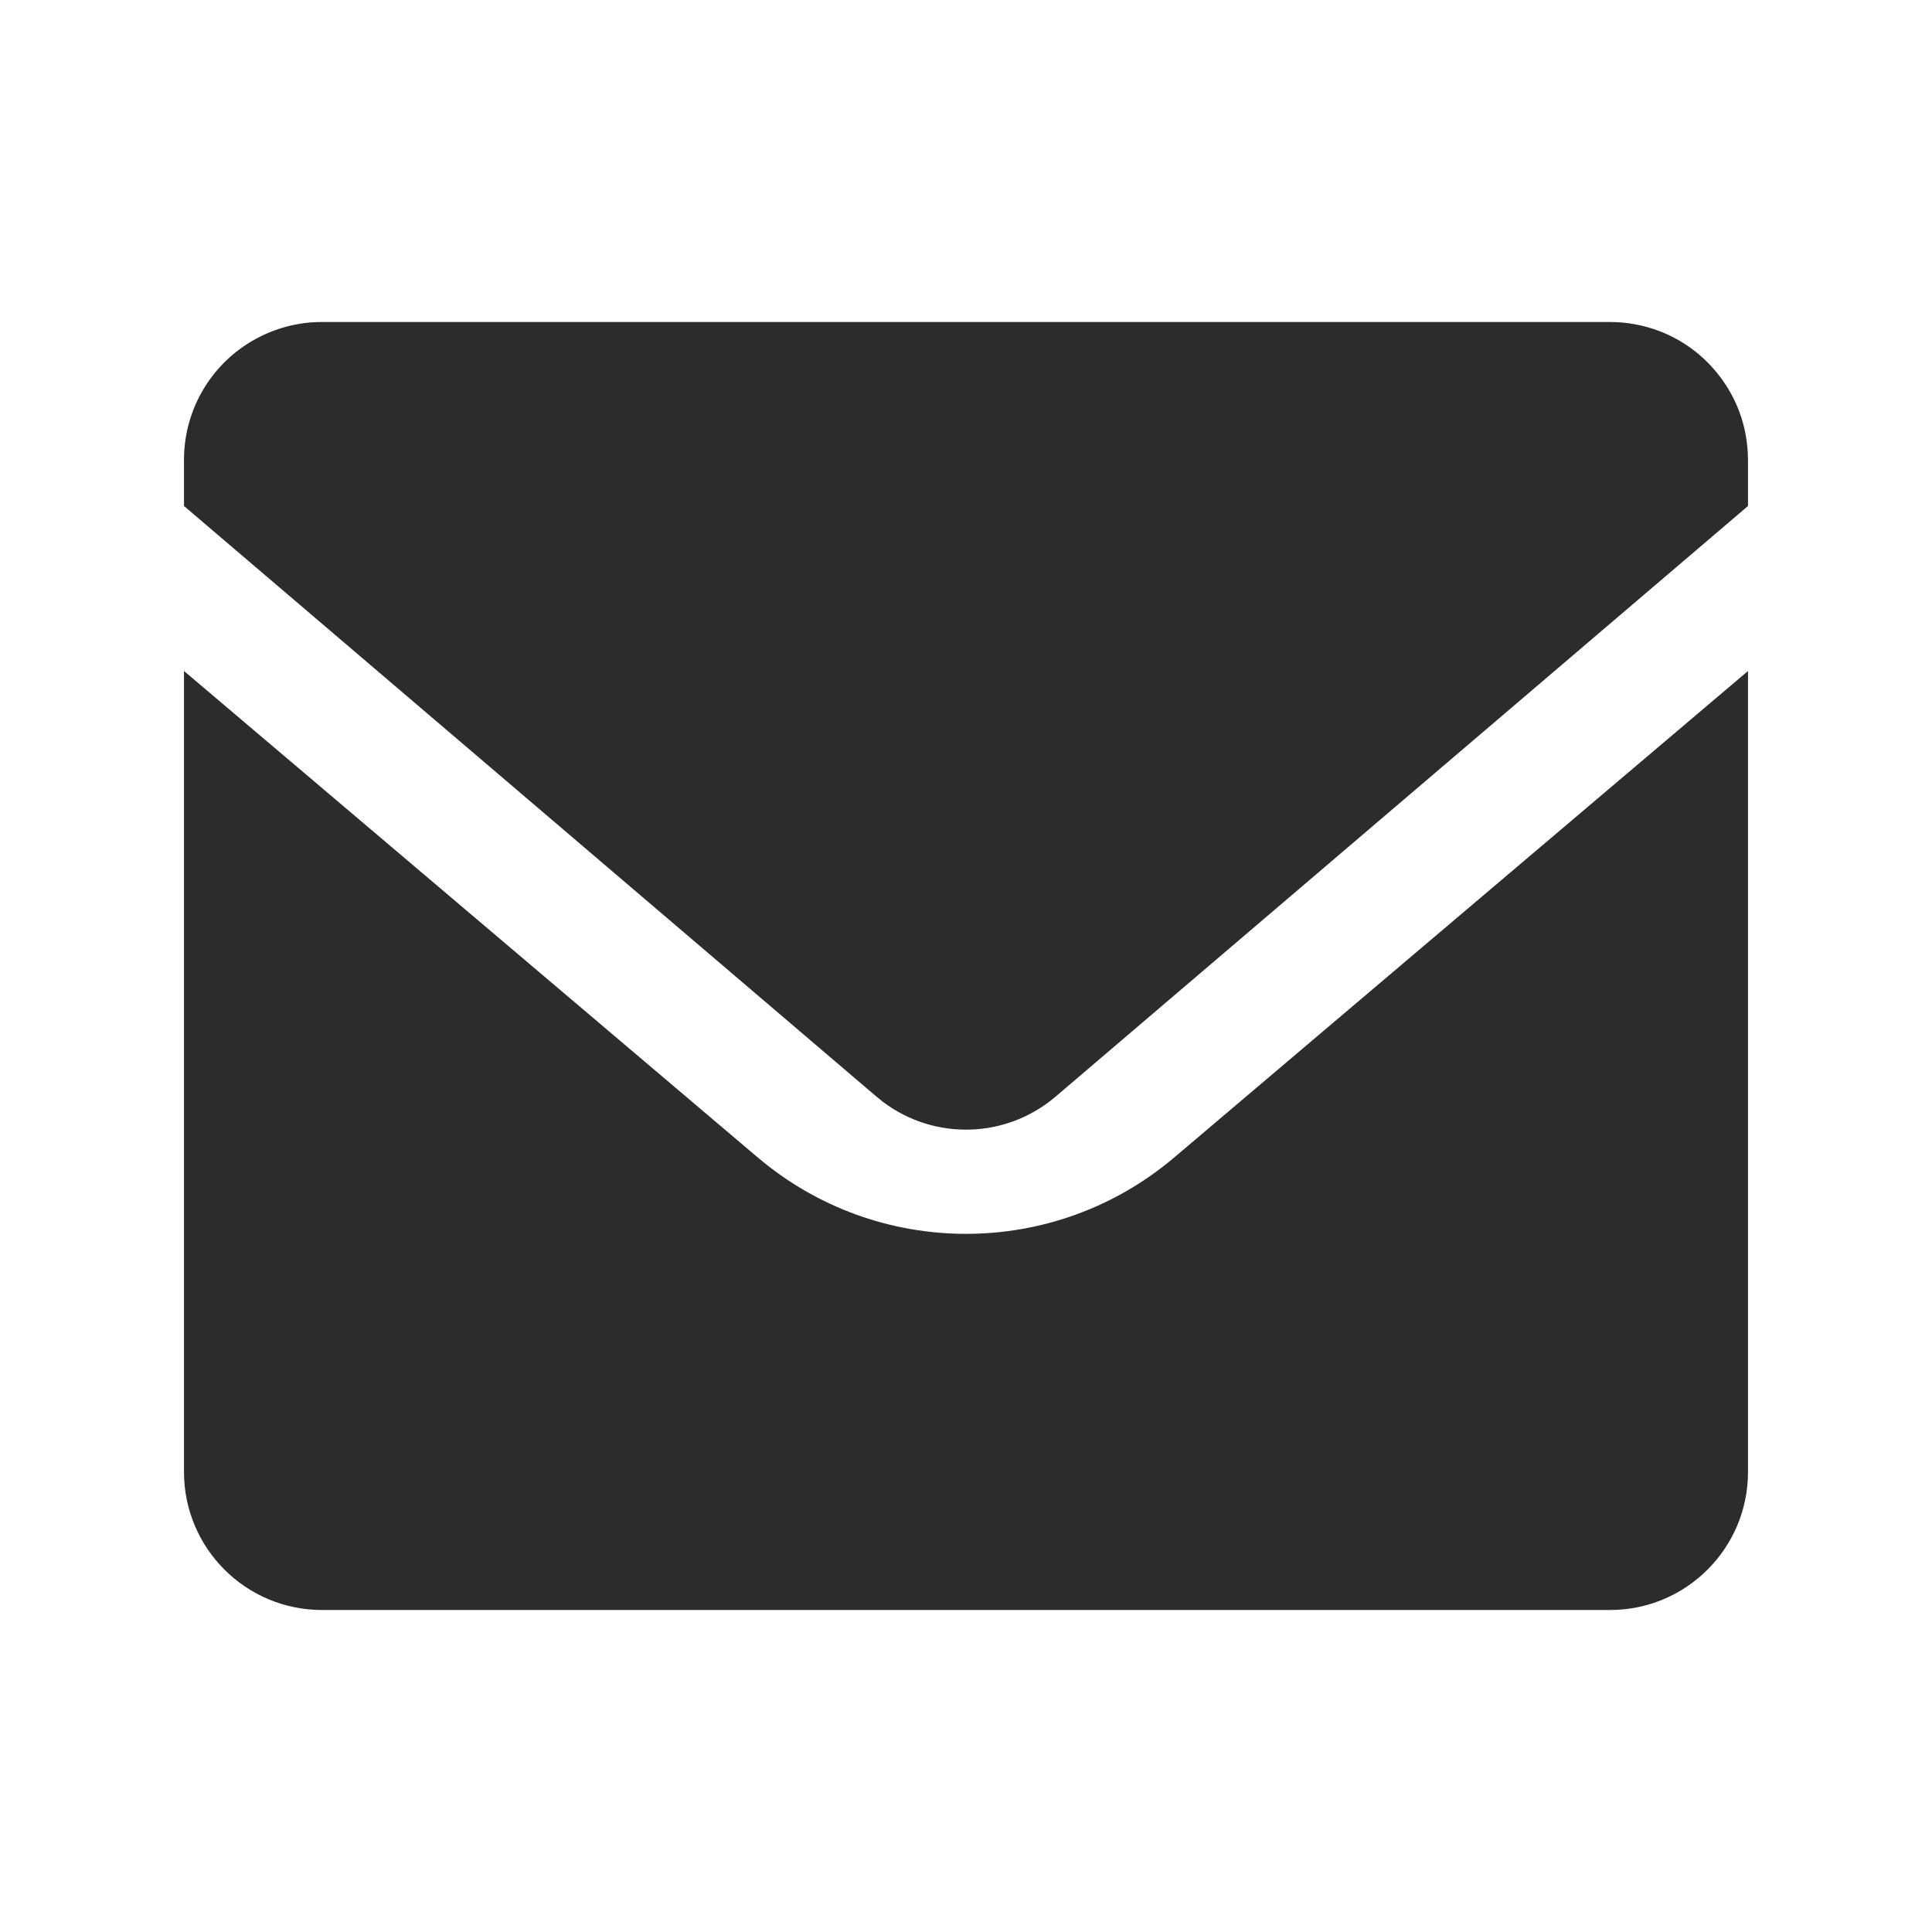
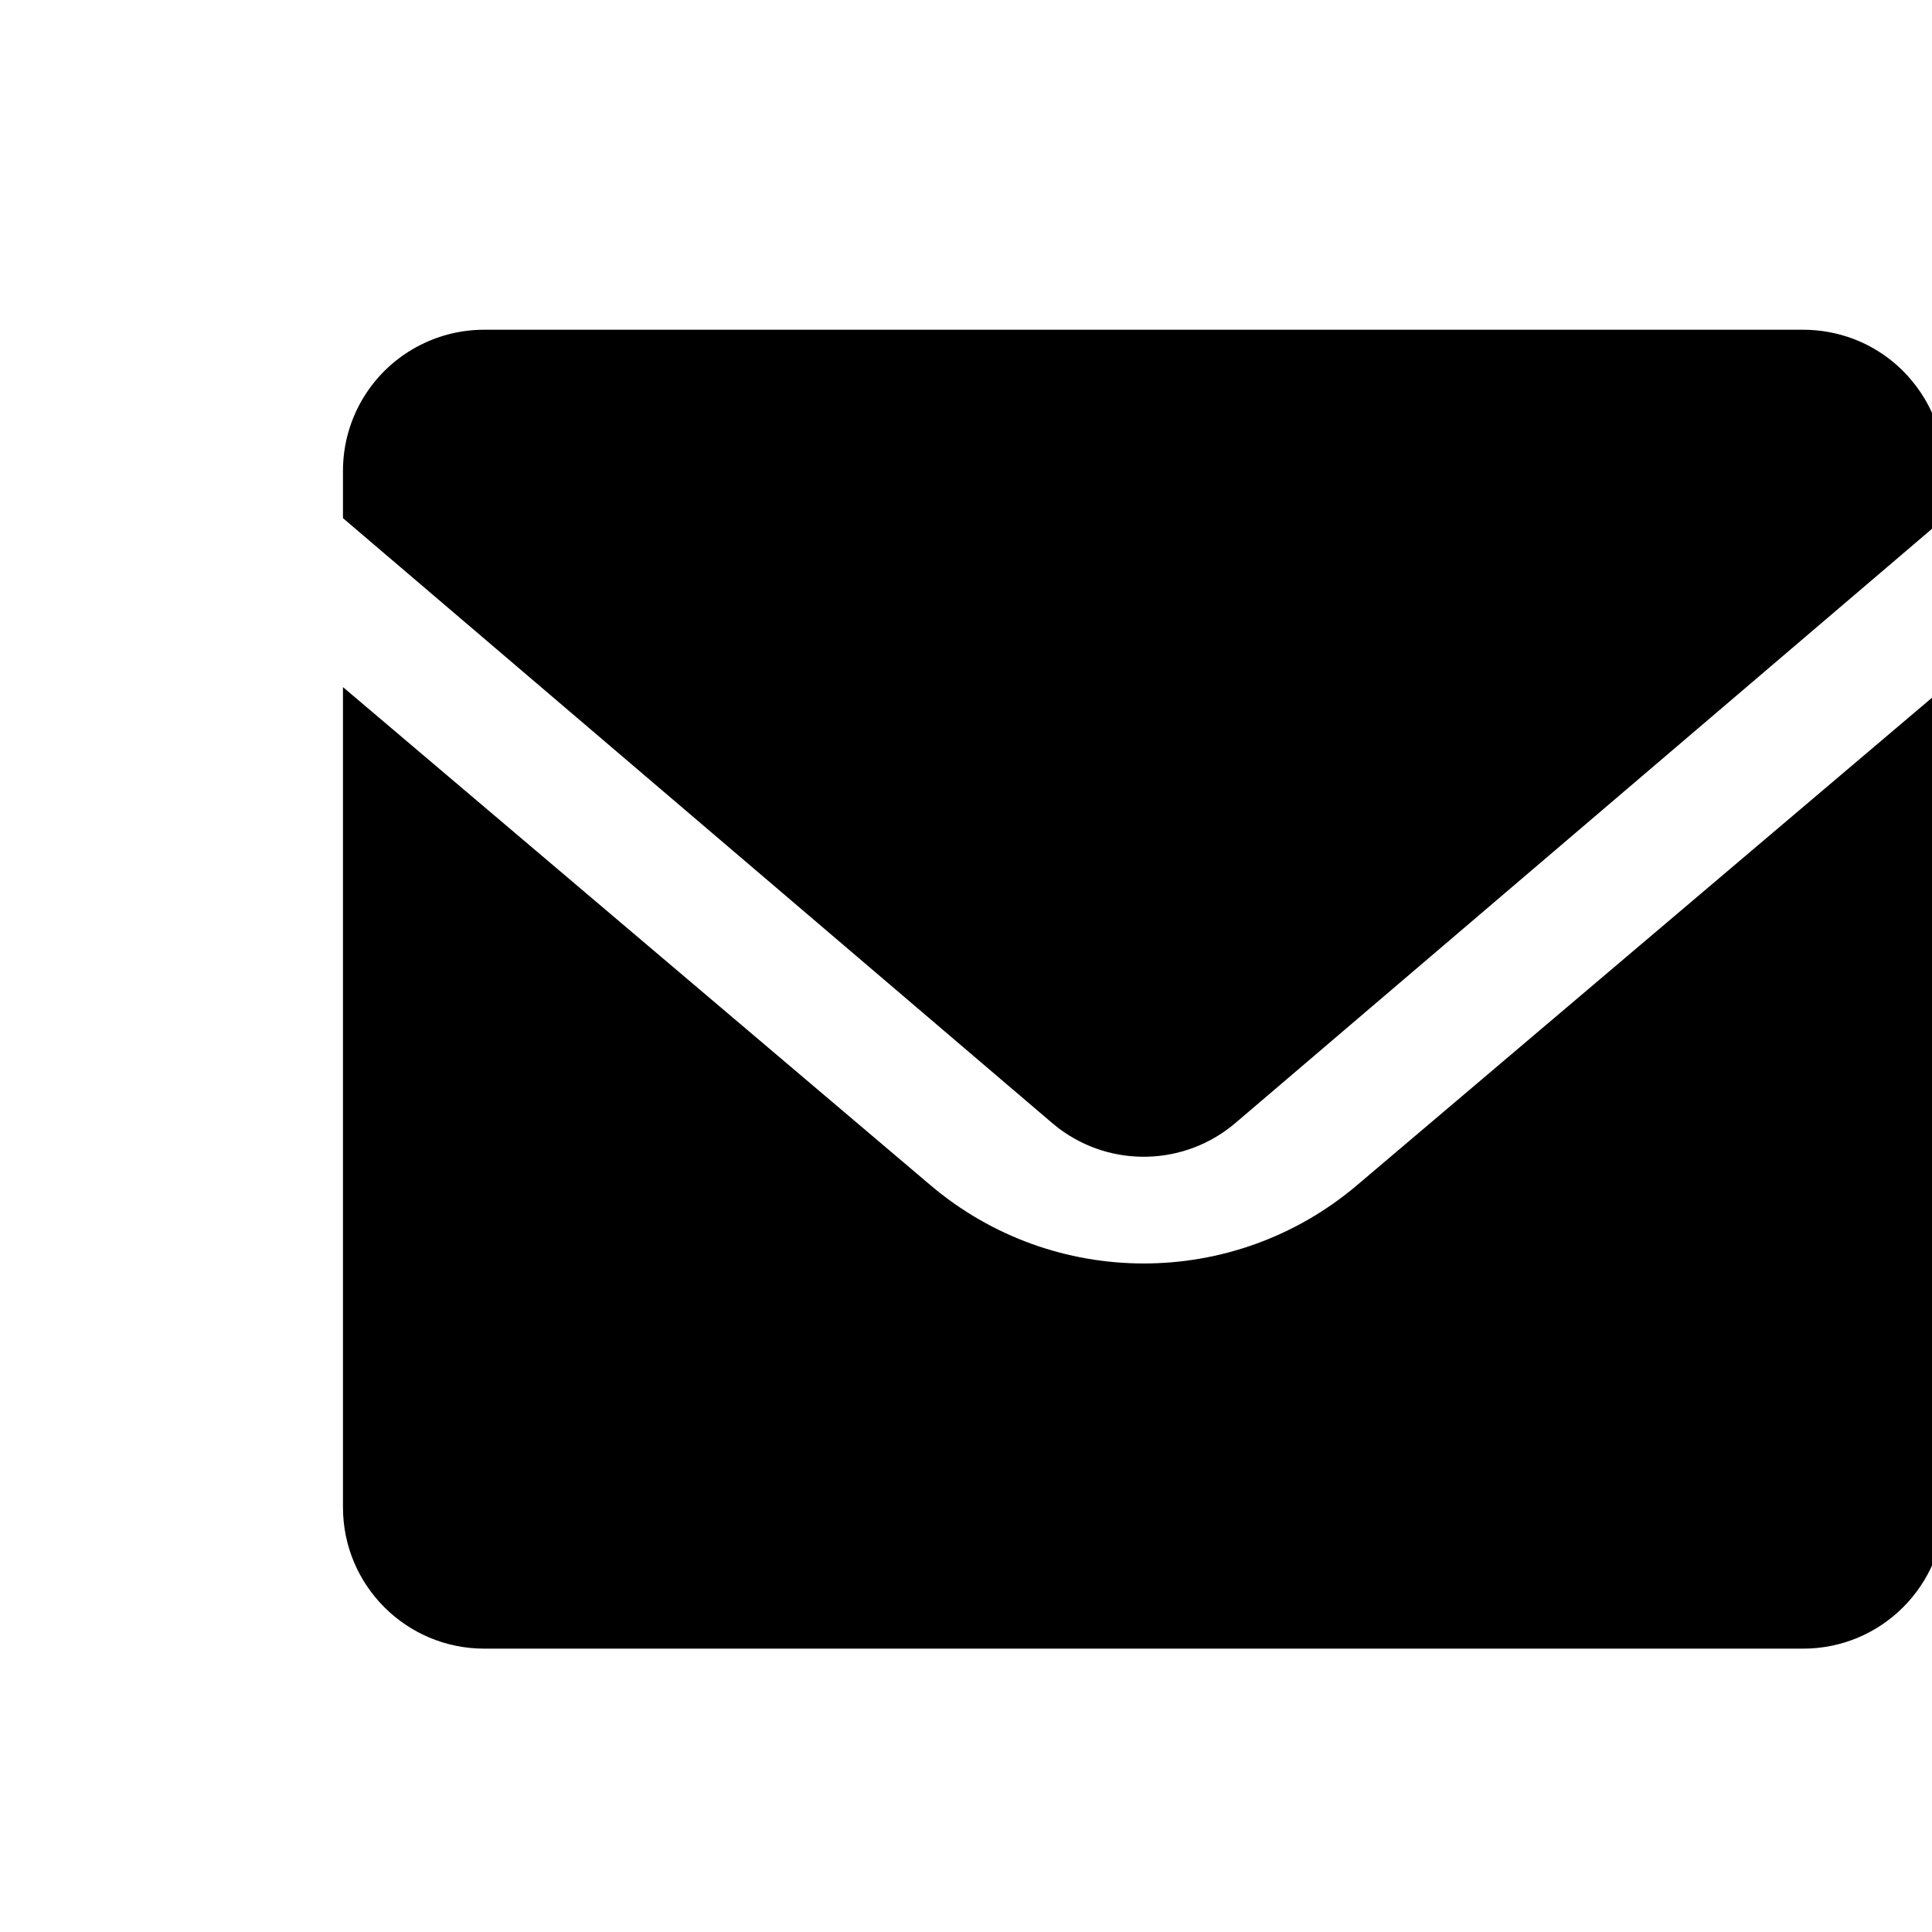
- <svg xmlns="http://www.w3.org/2000/svg" t="1730295498723" class="icon" viewBox="0 0 1024 1024" version="1.1" p-id="4254" width="200" height="200">
-   <path d="M926.476 355.645V780.19a73.143 73.143 0 0 1-73.143 73.143H170.667a73.143 73.143 0 0 1-73.143-73.143V355.645l304.104 257.829a170.667 170.667 0 0 0 220.745 0L926.476 355.645zM853.333 170.667a74.045 74.045 0 0 1 26.088 4.779 72.704 72.704 0 0 1 30.622 22.187 73.509 73.509 0 0 1 10.679 17.676c3.17 7.509 5.12 15.653 5.608 24.21L926.476 243.81v24.381L559.47 581.242a73.143 73.143 0 0 1-91.307 2.901l-3.633-2.926L97.524 268.19v-24.381a72.899 72.899 0 0 1 40.155-65.292A72.972 72.972 0 0 1 170.667 170.667h682.667z" p-id="4255" fill="#2c2c2c" />
+ <svg xmlns="http://www.w3.org/2000/svg" t="1730295498723" class="icon" viewBox="-80 0 1000 1000" version="1.1" p-id="4254" width="200" height="200">
+   <path d="M926.476 355.645V780.19a73.143 73.143 0 0 1-73.143 73.143H170.667a73.143 73.143 0 0 1-73.143-73.143V355.645l304.104 257.829a170.667 170.667 0 0 0 220.745 0L926.476 355.645zM853.333 170.667a74.045 74.045 0 0 1 26.088 4.779 72.704 72.704 0 0 1 30.622 22.187 73.509 73.509 0 0 1 10.679 17.676c3.17 7.509 5.12 15.653 5.608 24.21L926.476 243.81v24.381L559.47 581.242a73.143 73.143 0 0 1-91.307 2.901l-3.633-2.926L97.524 268.19v-24.381a72.899 72.899 0 0 1 40.155-65.292A72.972 72.972 0 0 1 170.667 170.667h682.667z" p-id="4255" />
</svg>
